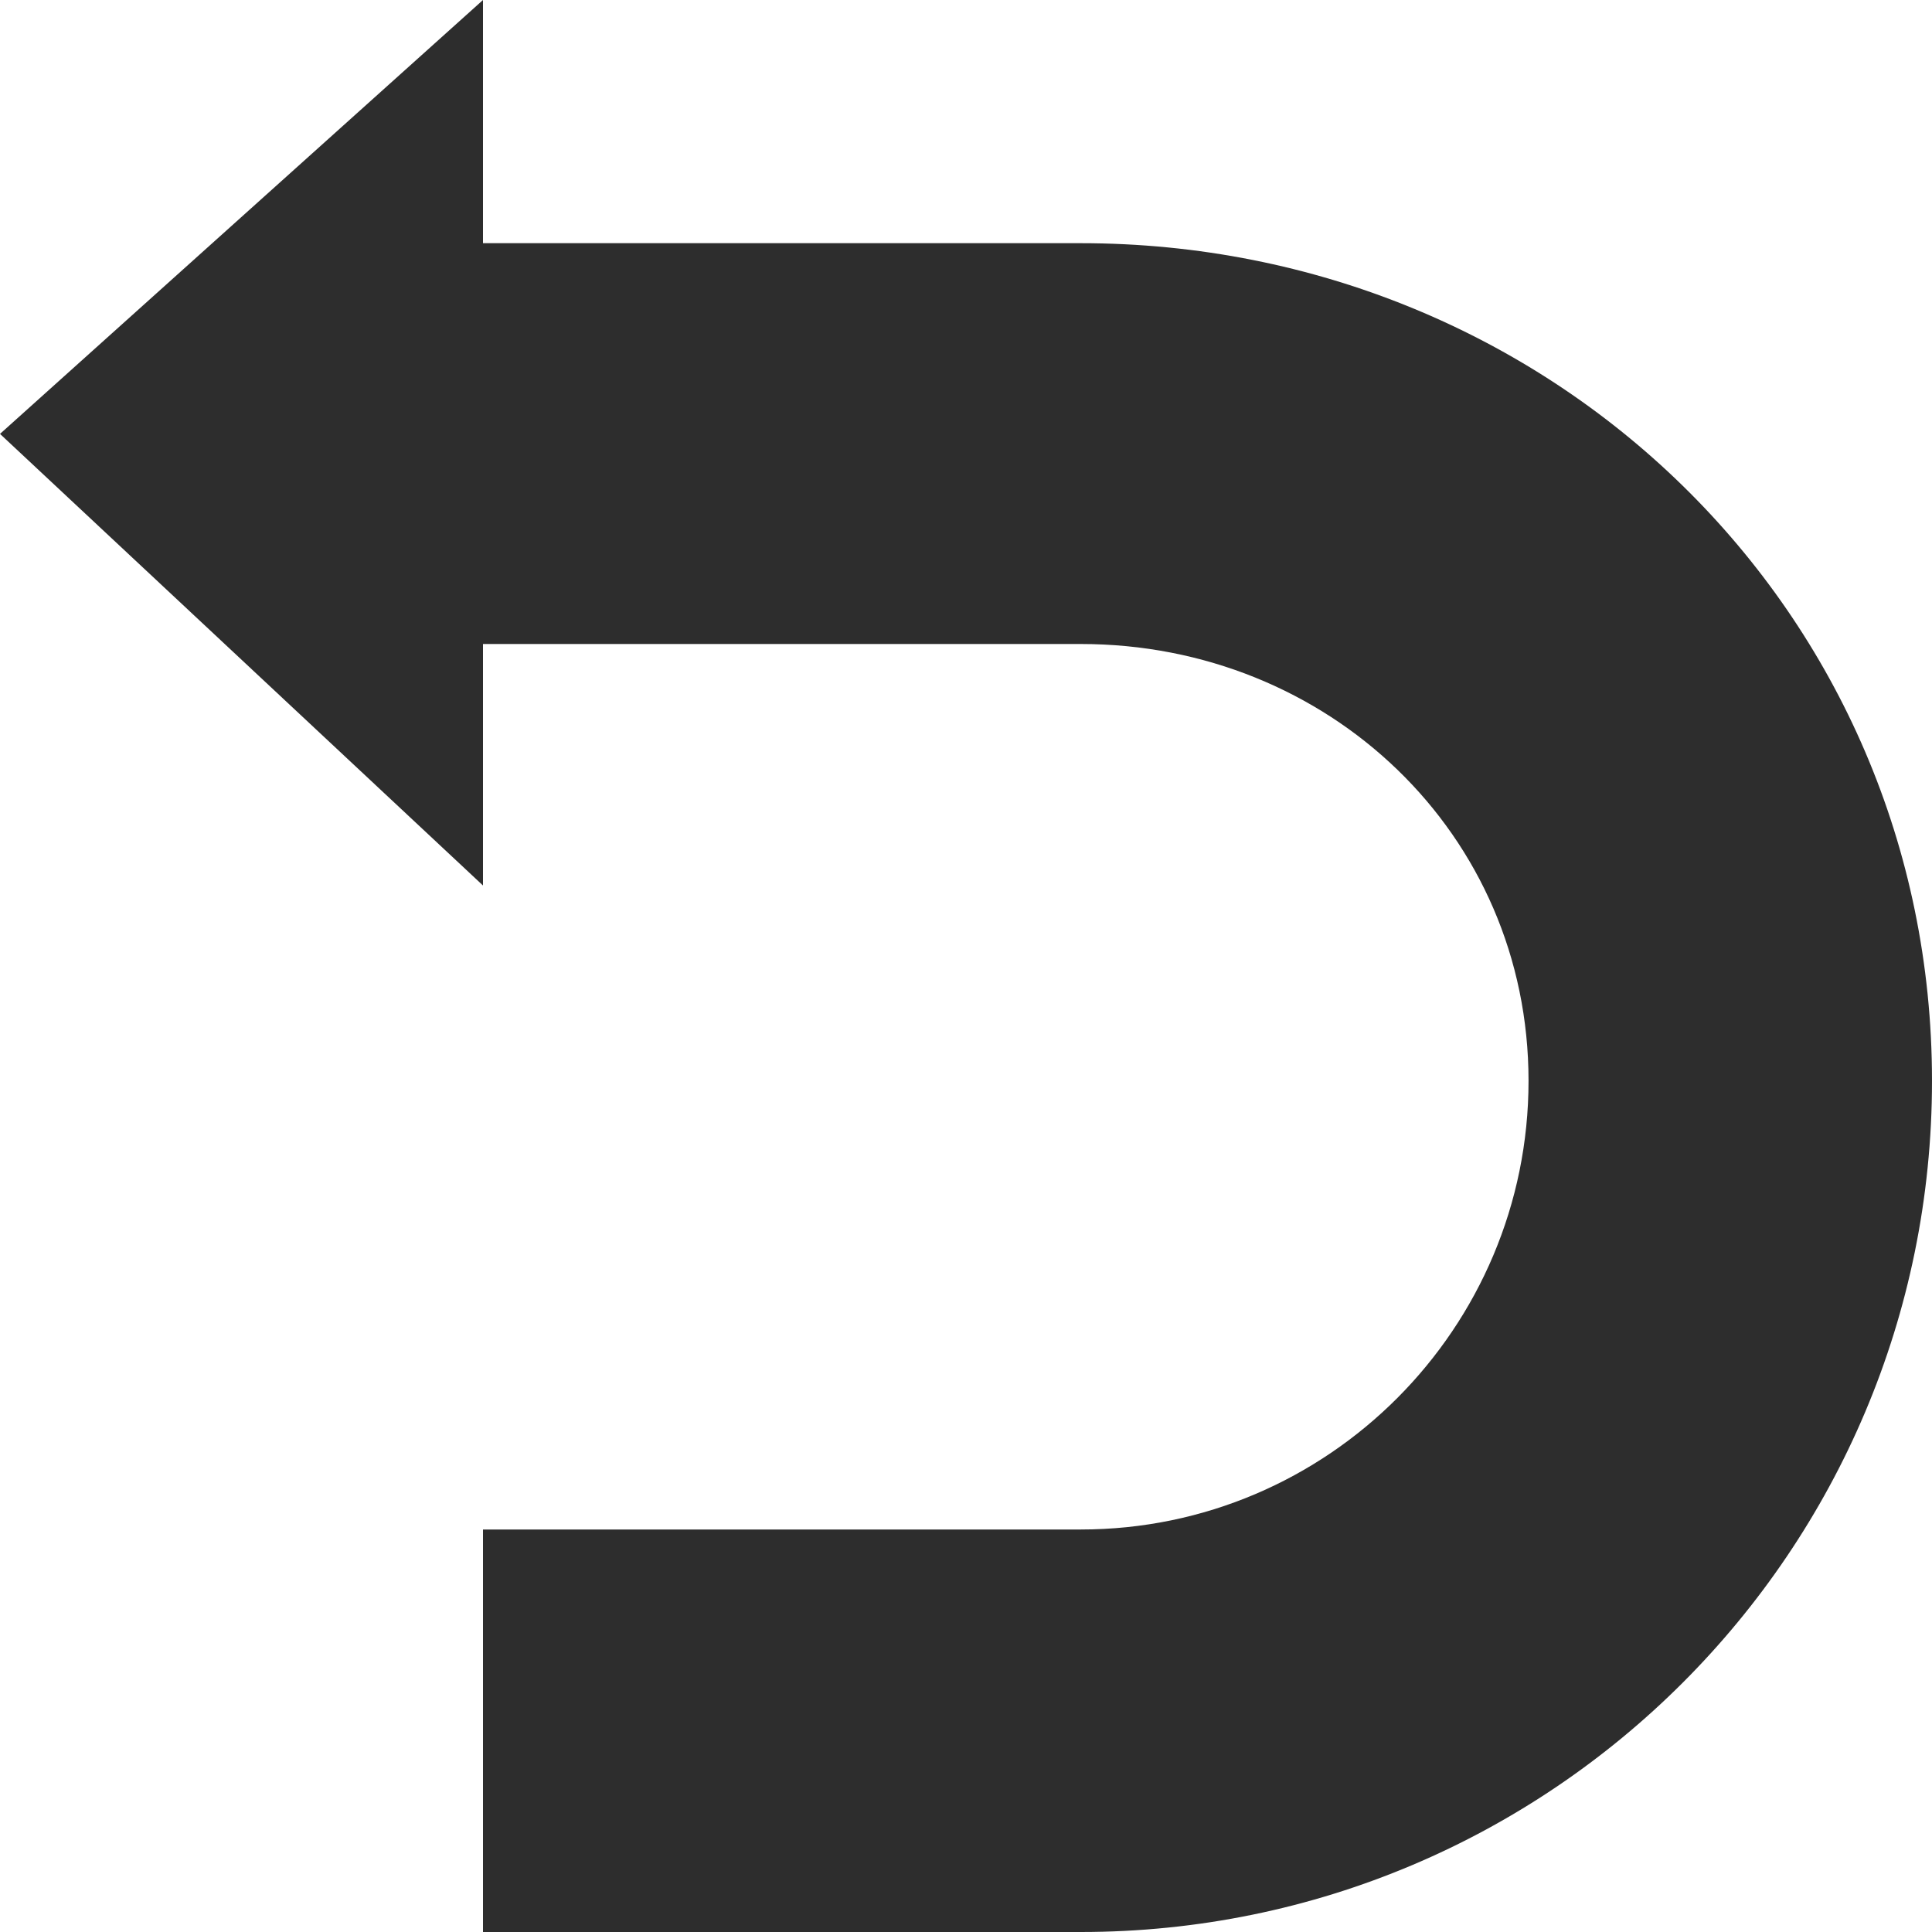
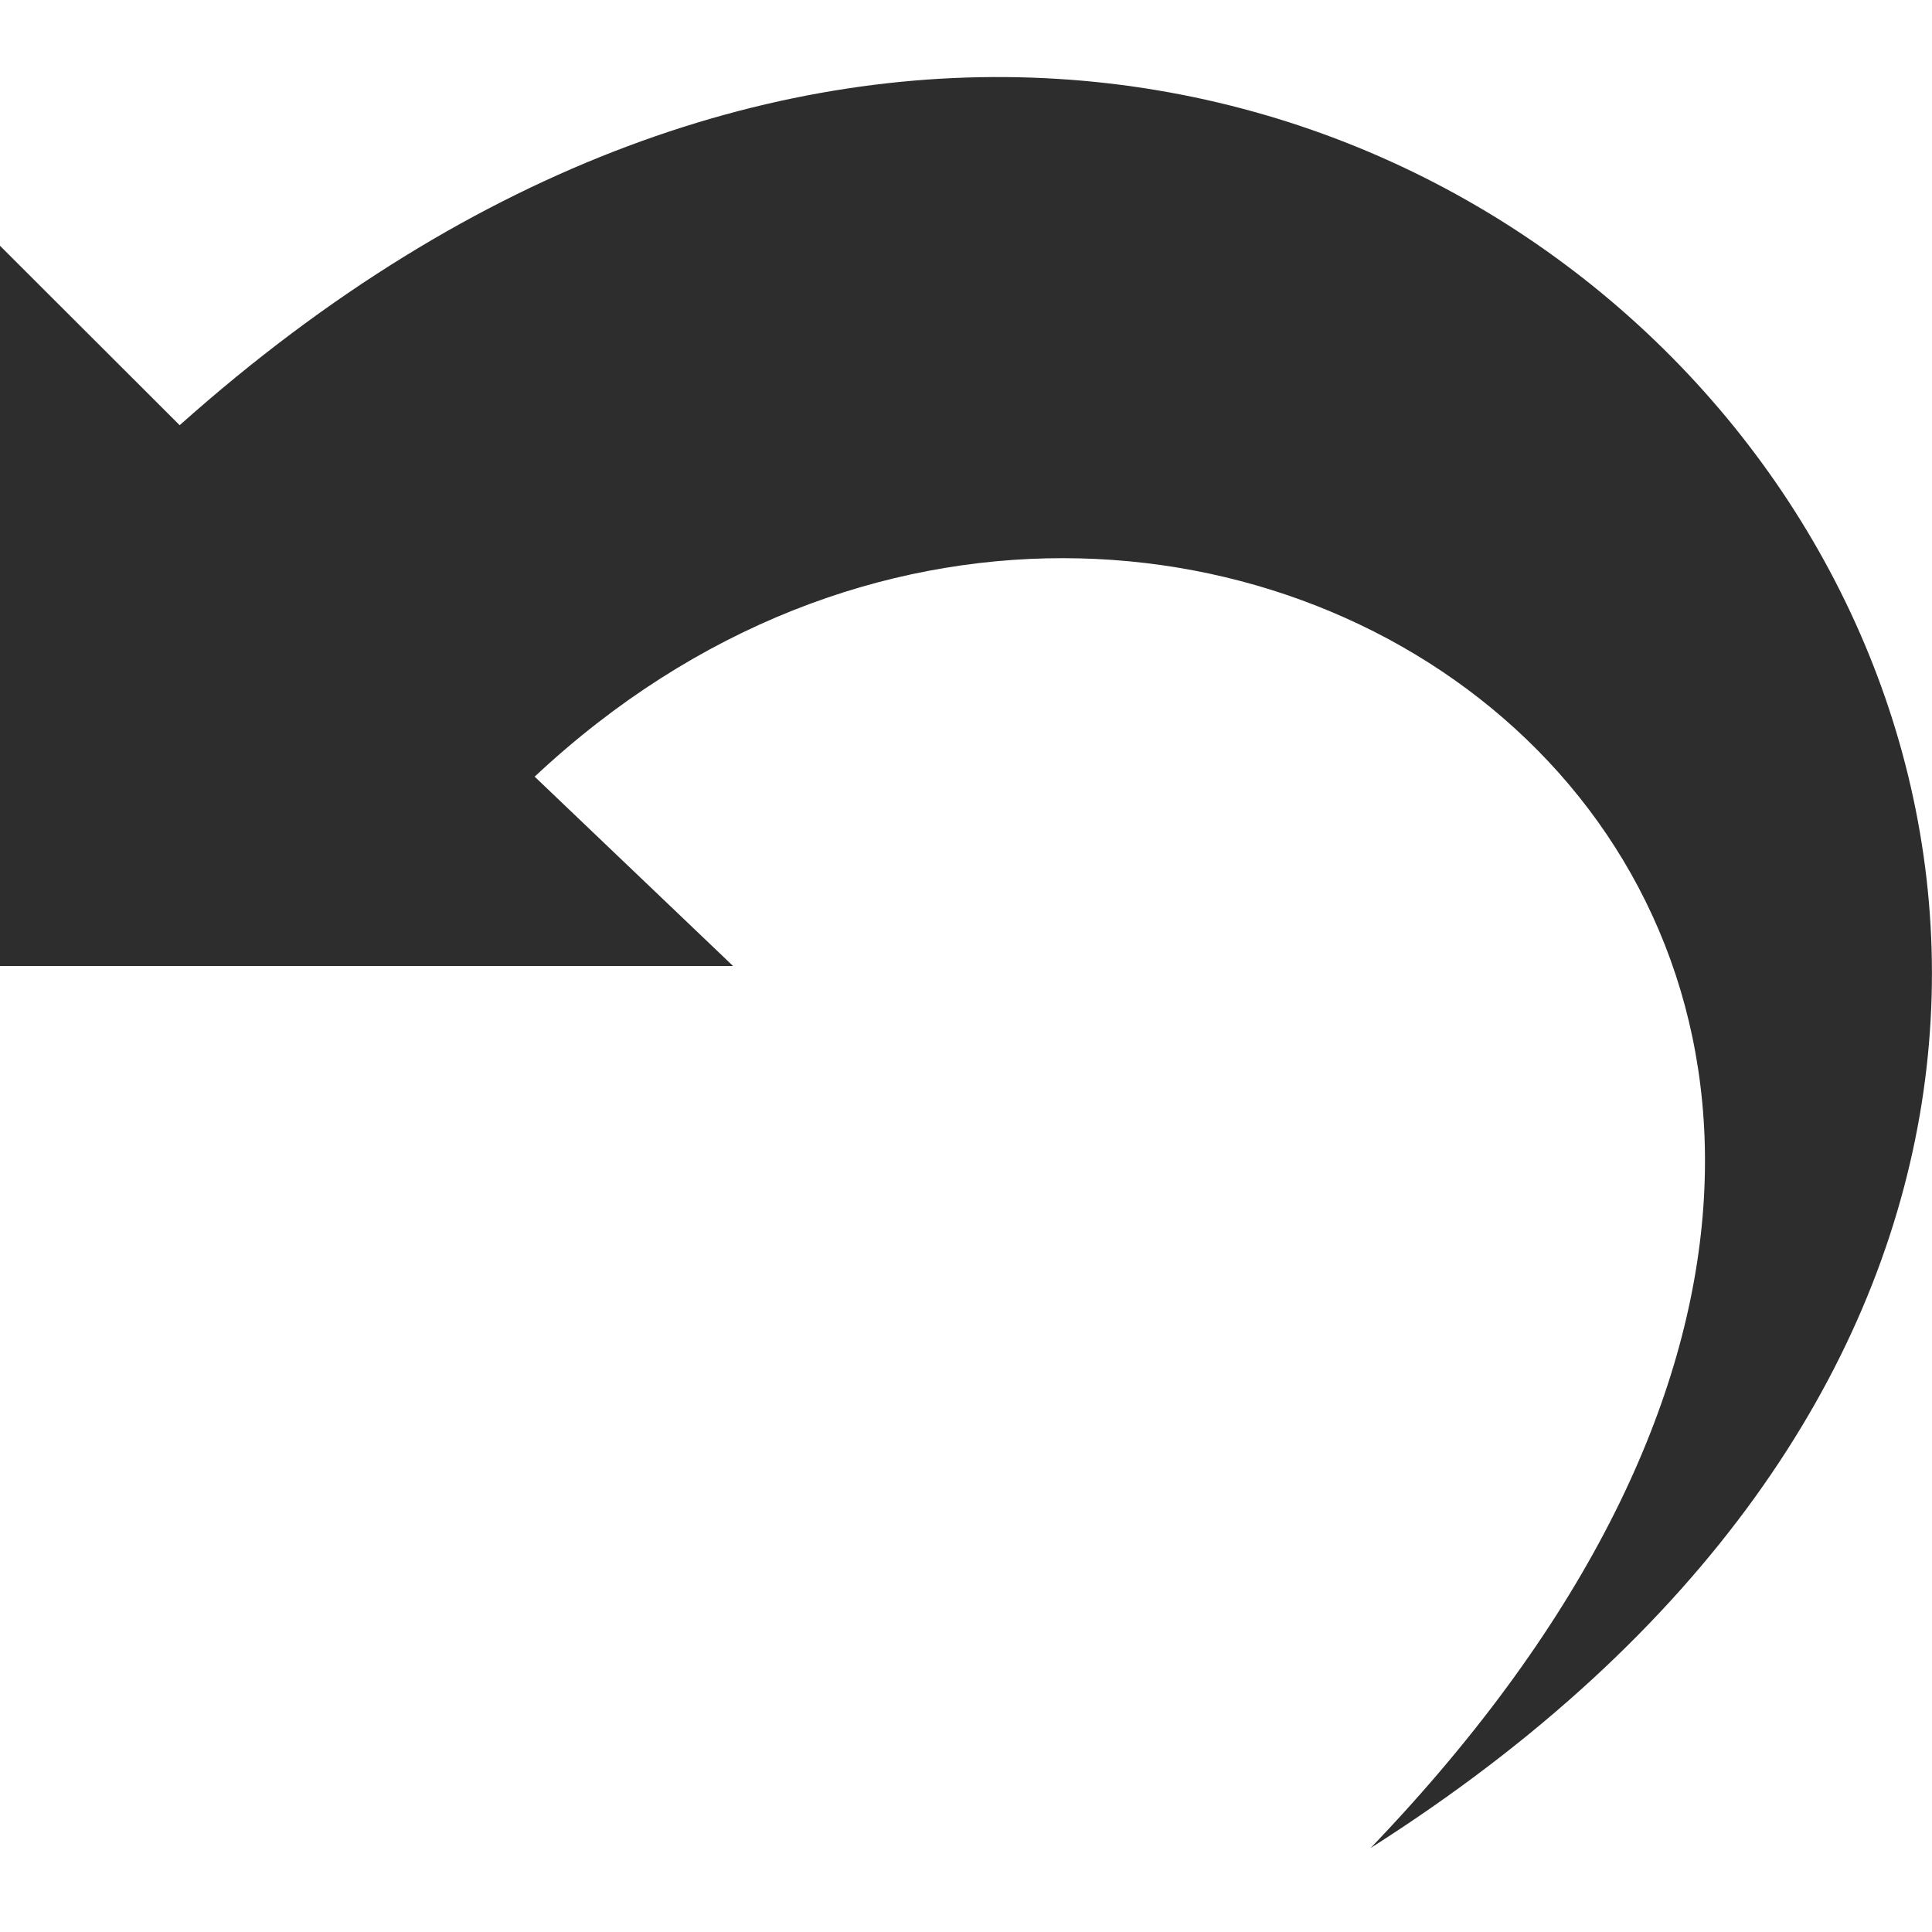
- <svg xmlns="http://www.w3.org/2000/svg" width="24" height="24" viewBox="0 0 24 24" fill="none">
-   <path d="M13.427 3.021H6V0L0 5.39L6 11V8H13.427C16.498 8 18.988 10.356 18.988 13.427C18.988 16.498 16.499 19 13.427 19H6V24H13.427C19.267 24 24 19.266 24 13.427C24 7.588 19.267 3.021 13.427 3.021V3.021Z" fill="#2D2D2D" />
+ <svg xmlns="http://www.w3.org/2000/svg" width="23" height="23" viewBox="0 0 23 23" fill="none">
+   <path d="M16.317 22C26.817 11.055 14.088 2.005 6.365 9.246L8.727 11.5H0V2.926L2.139 5.062C16.317 -7.591 32.336 11.819 16.317 22V22Z" fill="#2D2D2D" />
</svg>
